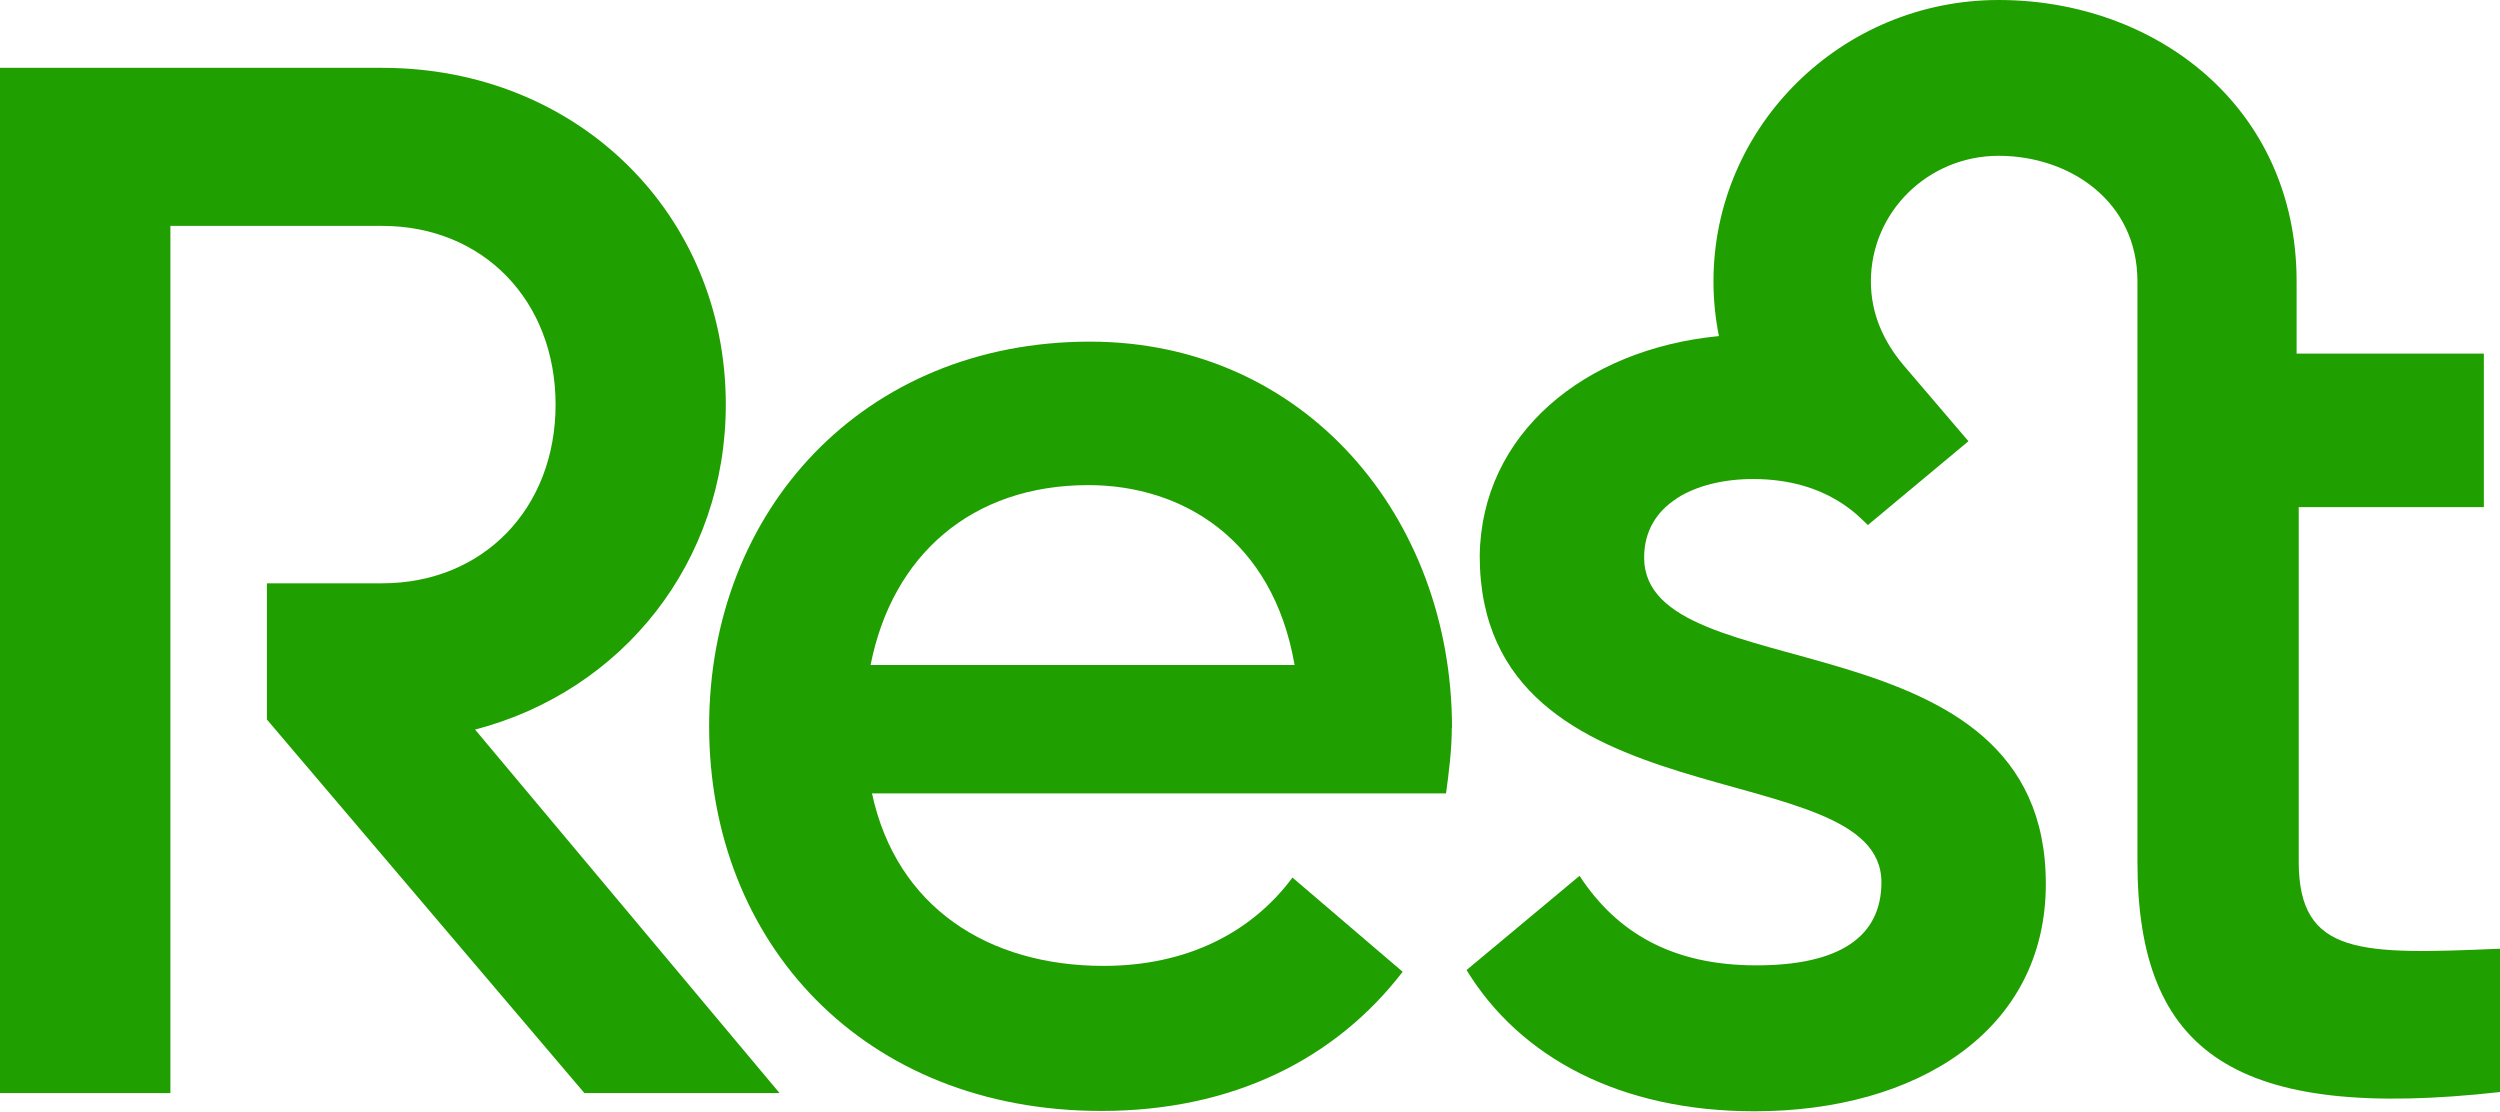
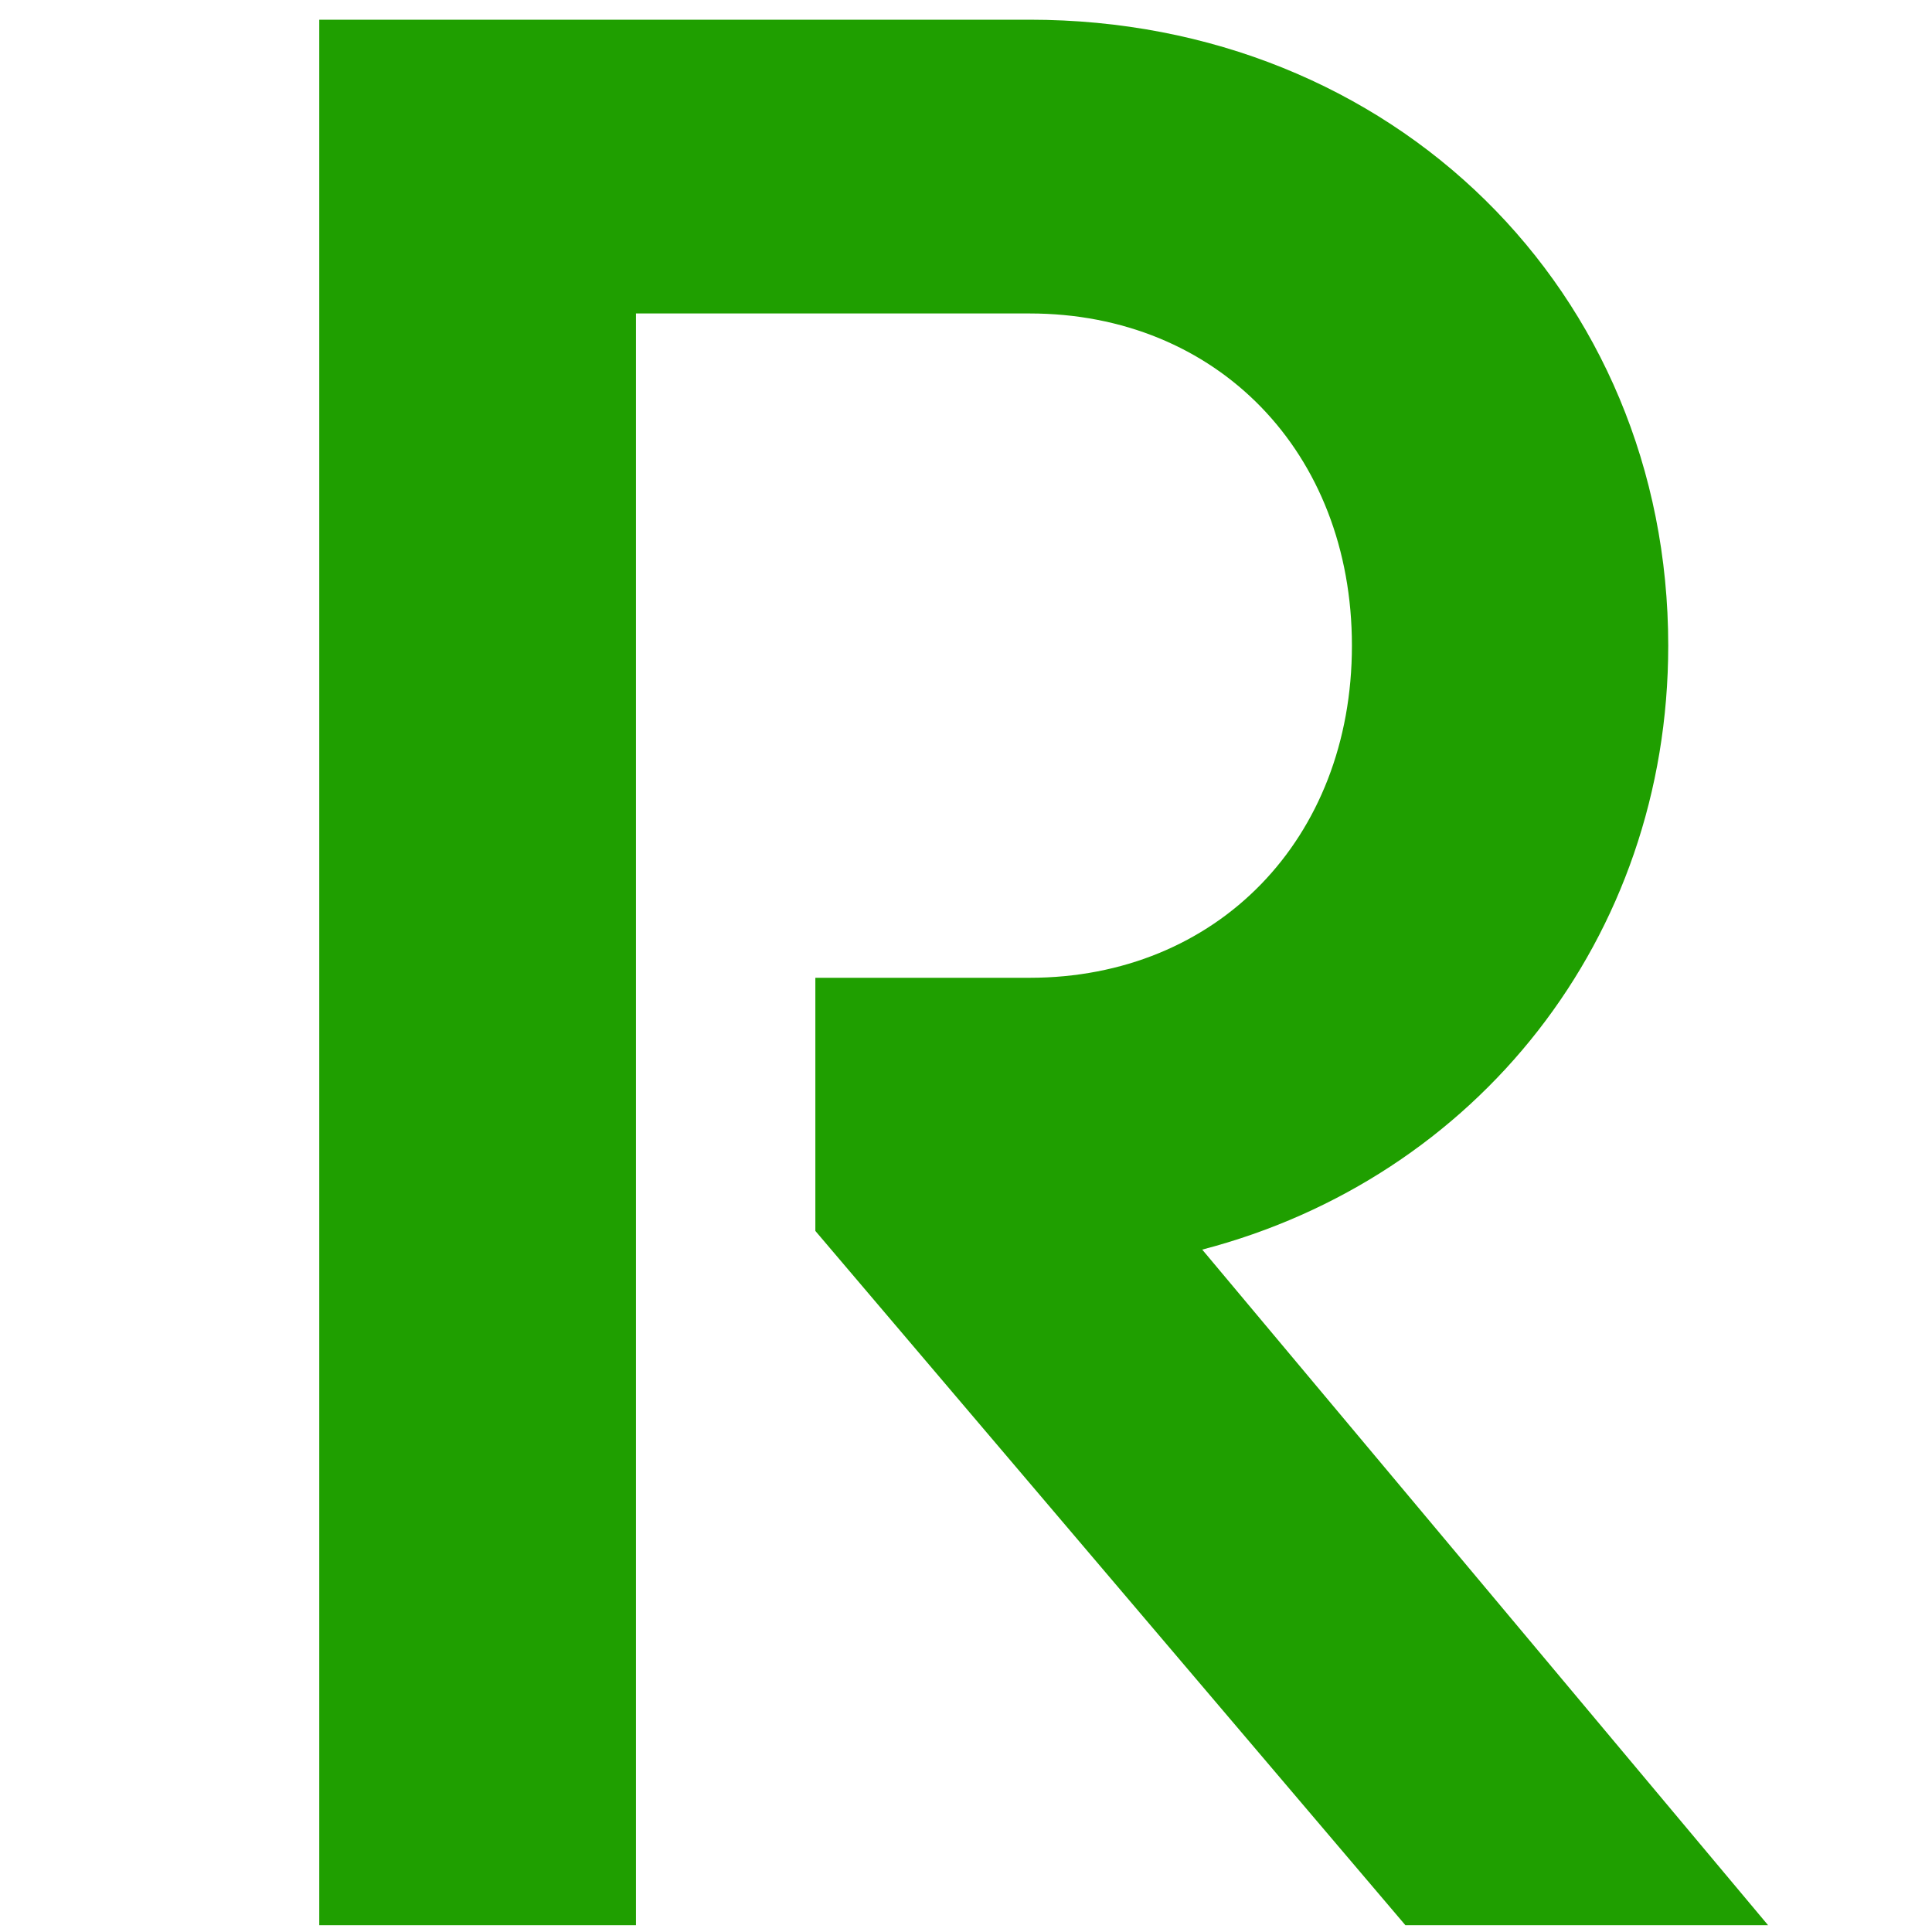
- <svg xmlns="http://www.w3.org/2000/svg" width="90" height="40" viewBox="0 0 90 40" fill="none">
+ <svg xmlns="http://www.w3.org/2000/svg" width="40" height="40" viewBox="0 0 40 40" fill="none" version="1.1" id="svg1">
+   <defs id="defs1" />
  <g id="Layer 1">
-     <path id="Vector" d="M60.364 17.939C61.084 17.477 62.064 17.245 63.112 17.245C65.842 17.245 66.998 18.695 67.244 18.901L70.864 15.884L68.533 13.154C67.813 12.305 67.352 11.299 67.352 10.131C67.352 7.633 69.411 5.609 71.951 5.609C74.49 5.609 76.948 7.227 76.948 10.131V31.018C76.948 37.926 80.492 40.375 90 39.313V34.154C85.009 34.366 82.754 34.422 82.754 31.018V18.257H89.419V12.729H82.678V10.131C82.678 3.848 77.611 0 71.951 0C66.29 0 61.685 4.547 61.685 10.131C61.685 10.806 61.754 11.462 61.881 12.099C57.029 12.567 53.327 15.628 53.27 20.006C53.27 29.813 67.731 27.027 67.731 31.761C67.731 33.723 66.227 34.753 63.226 34.753C60.225 34.753 58.21 33.592 56.864 31.53L52.796 34.922C54.729 38.083 58.343 40.006 63.163 40.006C68.969 40.006 73.65 37.133 73.65 31.818C73.65 21.986 59.189 24.909 59.189 20.069C59.189 19.113 59.644 18.407 60.364 17.945" fill="#1F9F00" />
-     <path id="Vector_2" d="M52.272 26.202C52.272 18.62 46.977 12.299 39.238 12.299C31.089 12.299 25.529 18.357 25.529 26.146C25.529 33.935 31.082 39.994 39.649 39.994C44.381 39.994 48.077 38.126 50.496 34.984L46.529 31.593C45.038 33.598 42.694 34.772 39.731 34.772C35.581 34.772 32.276 32.667 31.392 28.563H52.057C52.158 27.826 52.265 26.983 52.265 26.196M31.341 23.941C32.118 19.994 34.974 17.464 39.182 17.464C42.555 17.464 45.828 19.413 46.605 23.941H31.341Z" fill="#1F9F00" />
-     <path id="Vector_3" d="M17.102 26.265C22.415 24.878 26.129 20.237 26.129 14.566C26.129 7.714 20.797 2.442 13.76 2.442H0V39.35H6.134V8.132H13.76C17.386 8.132 20.001 10.818 20.001 14.566C20.001 18.314 17.386 20.999 13.76 20.999H9.609V25.903L21.038 39.35H28.063L17.108 26.271L17.102 26.265Z" fill="#1F9F00" />
+     <path id="Vector_3" d="M 24.89,25.872 C 30.569,24.39 34.539,19.429 34.539,13.367 34.539,6.043 28.84,0.408 21.318,0.408 H 6.61 V 39.859 H 13.167 V 6.49 h 8.151 c 3.876,0 6.672,2.871 6.672,6.877 0,4.006 -2.796,6.877 -6.672,6.877 h -4.437 v 5.241 l 12.216,14.374 h 7.509 L 24.897,25.879 Z" fill="#1f9f00" style="stroke-width:1.069" />
  </g>
</svg>
